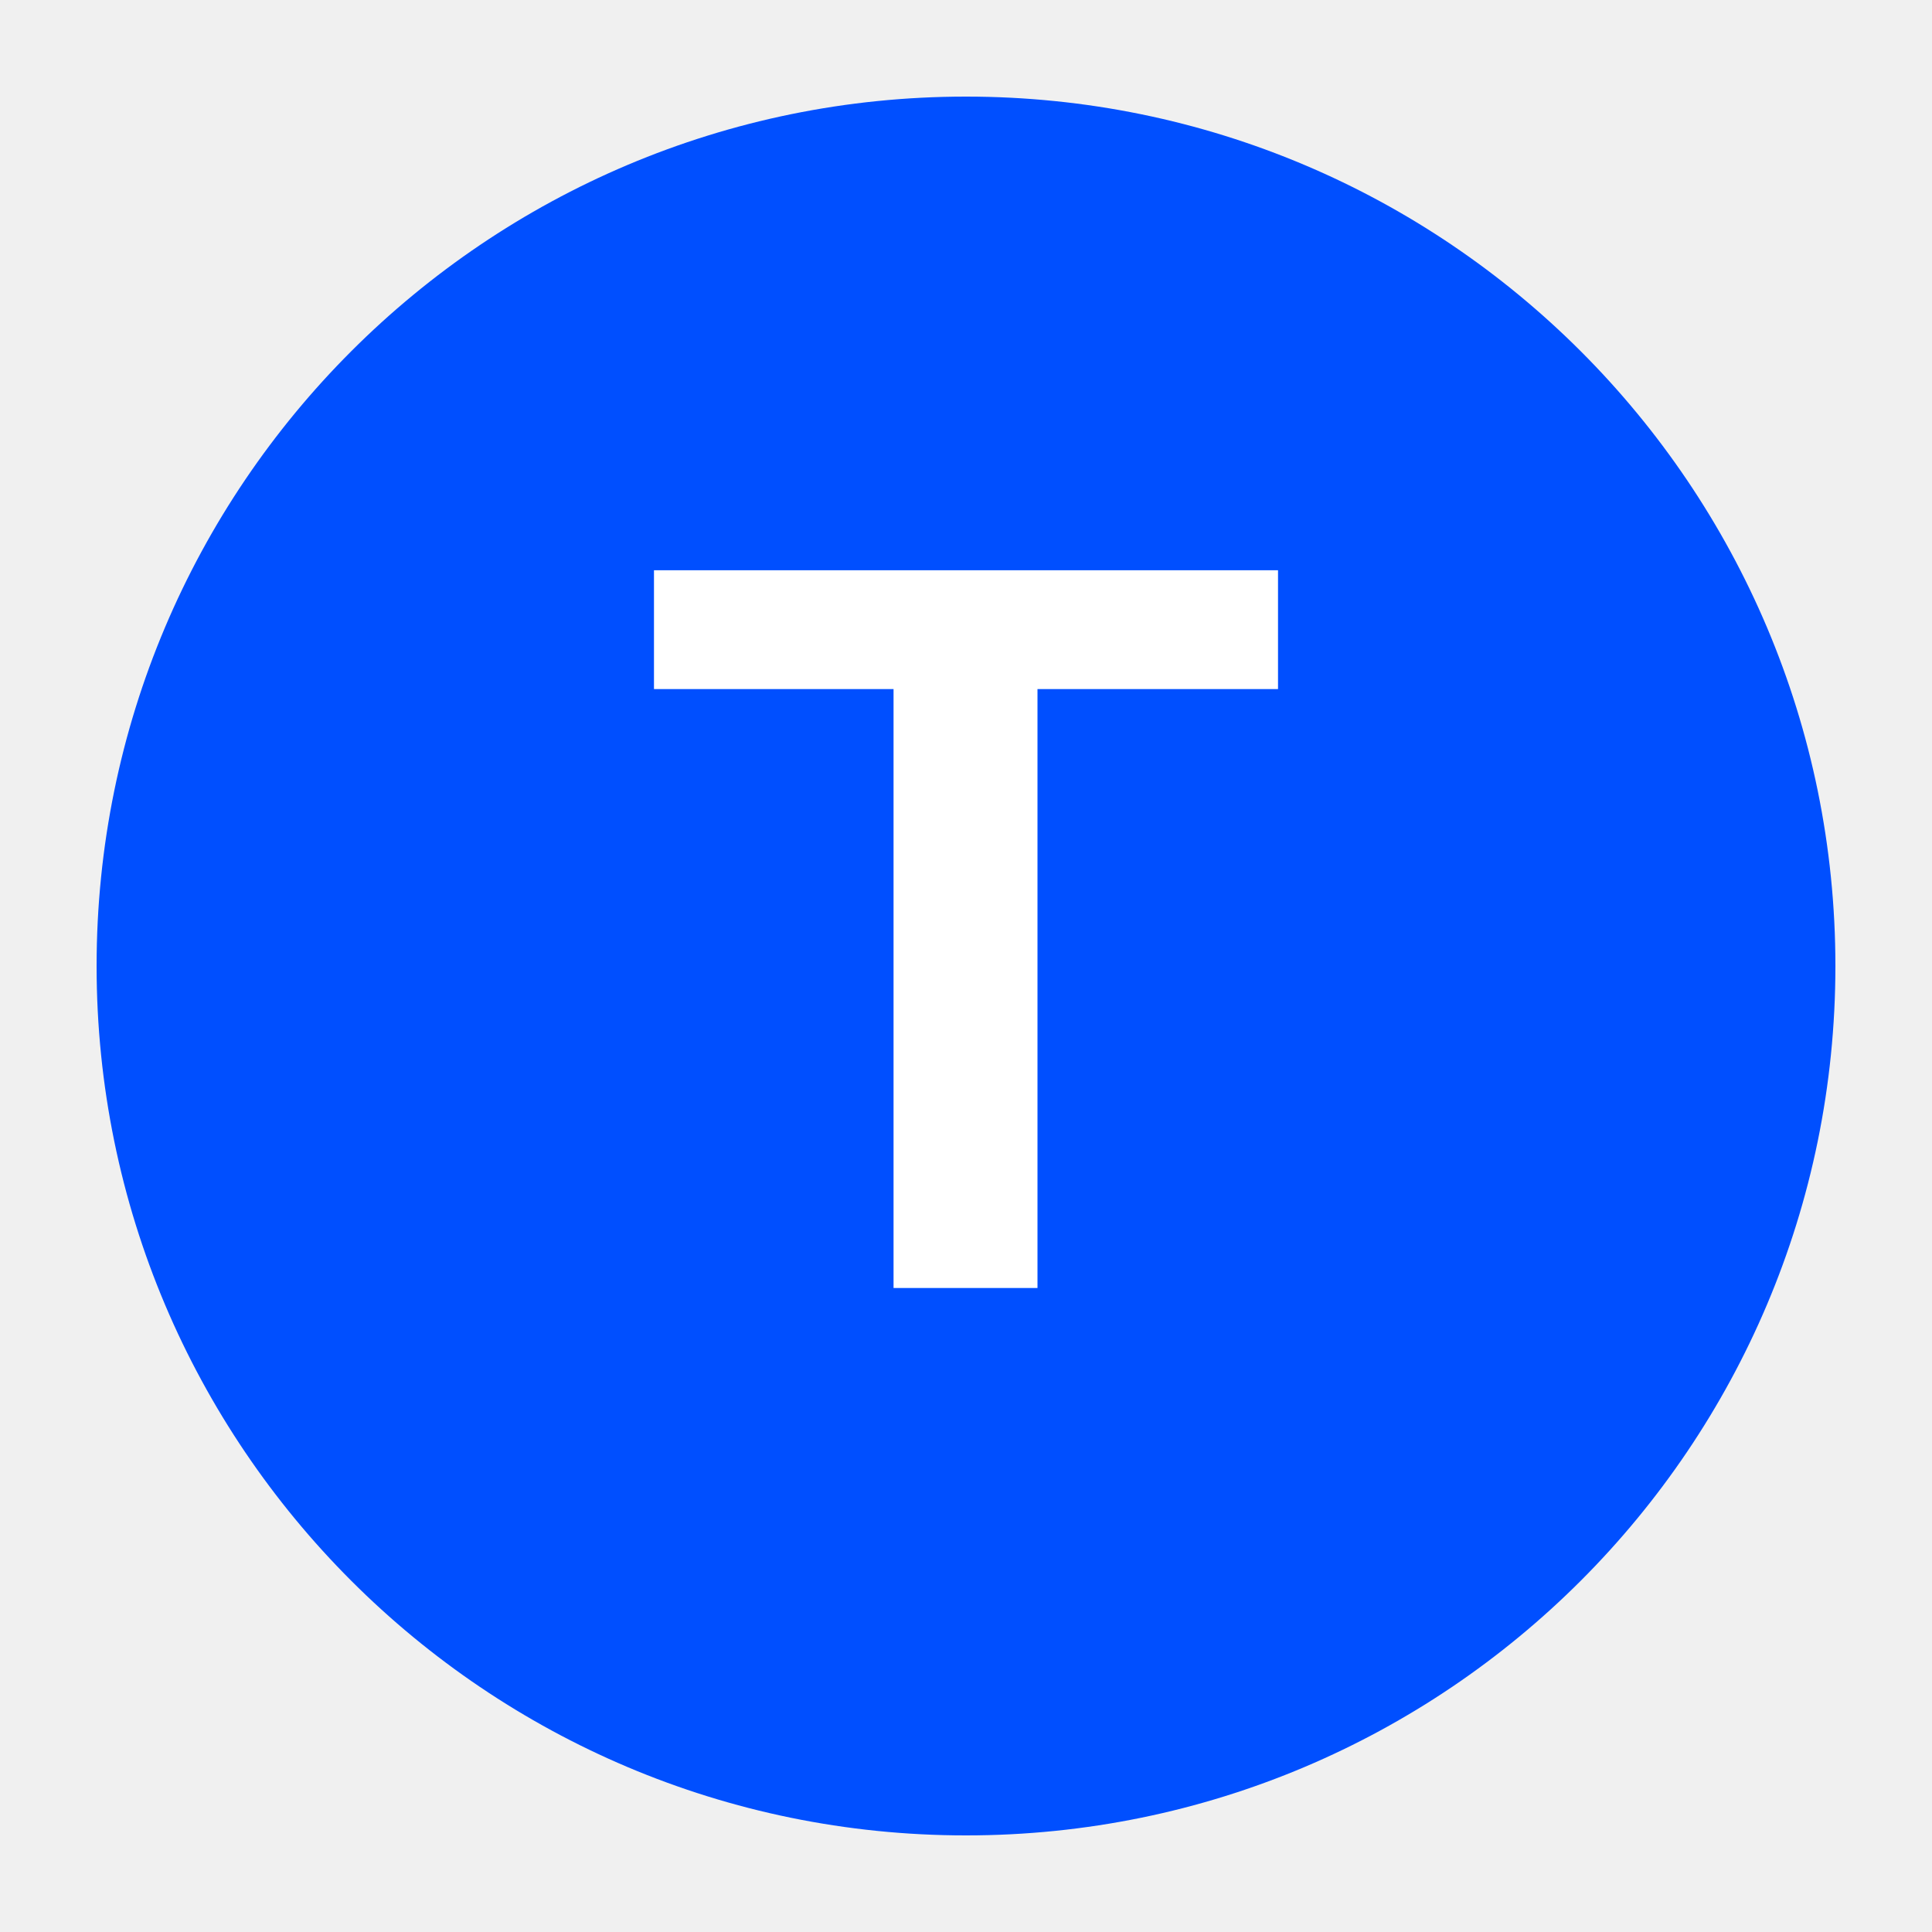
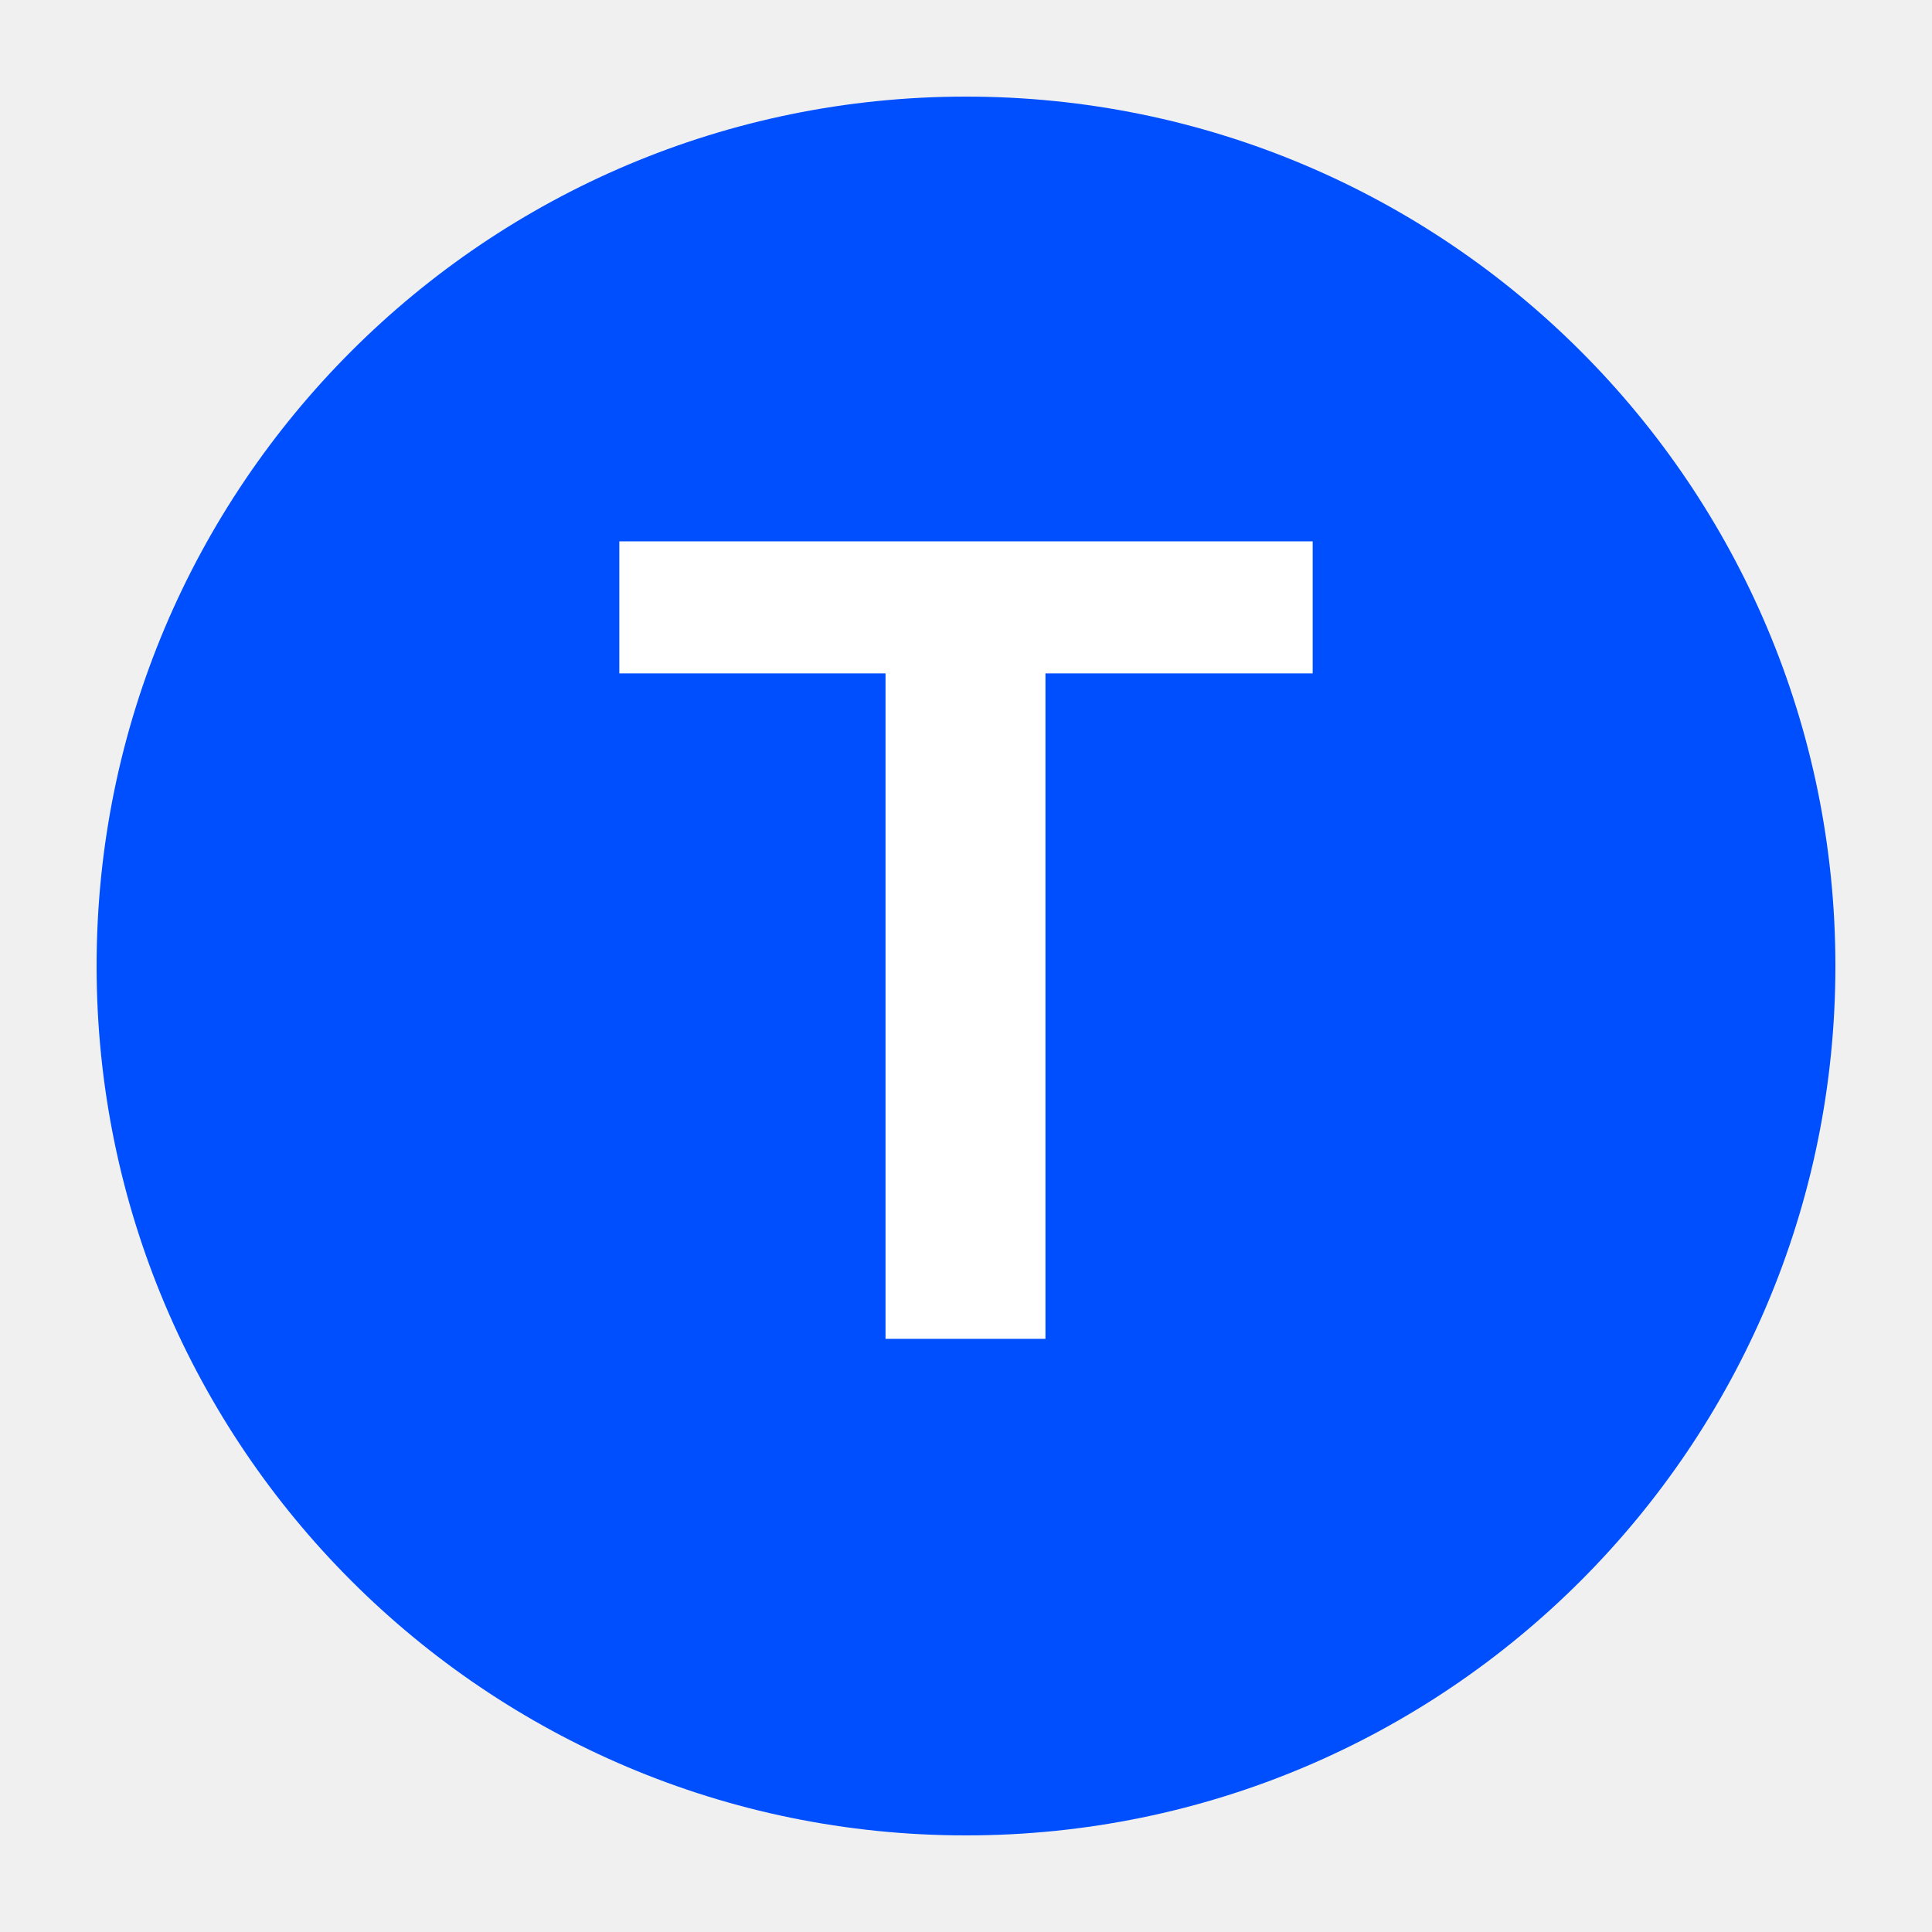
<svg xmlns="http://www.w3.org/2000/svg" width="500" height="500">
  <g id="Layer_1">
    <ellipse stroke-width="0" ry="225.0" rx="225.0" id="svg_2" cy="250.0" cx="250.0" fill="#004FFF" />
-     <text font-size="250.0" font-style="normal" font-weight="bold" x="250.0" y="250.0" text-anchor="middle" fill="white" dy="83.333">Ｔ</text>
+     <text font-size="277.778" font-style="normal" font-weight="900" x="250.0" y="263.158" text-anchor="middle" fill="white" dy="83.333">Ｔ</text>
  </g>
</svg>
